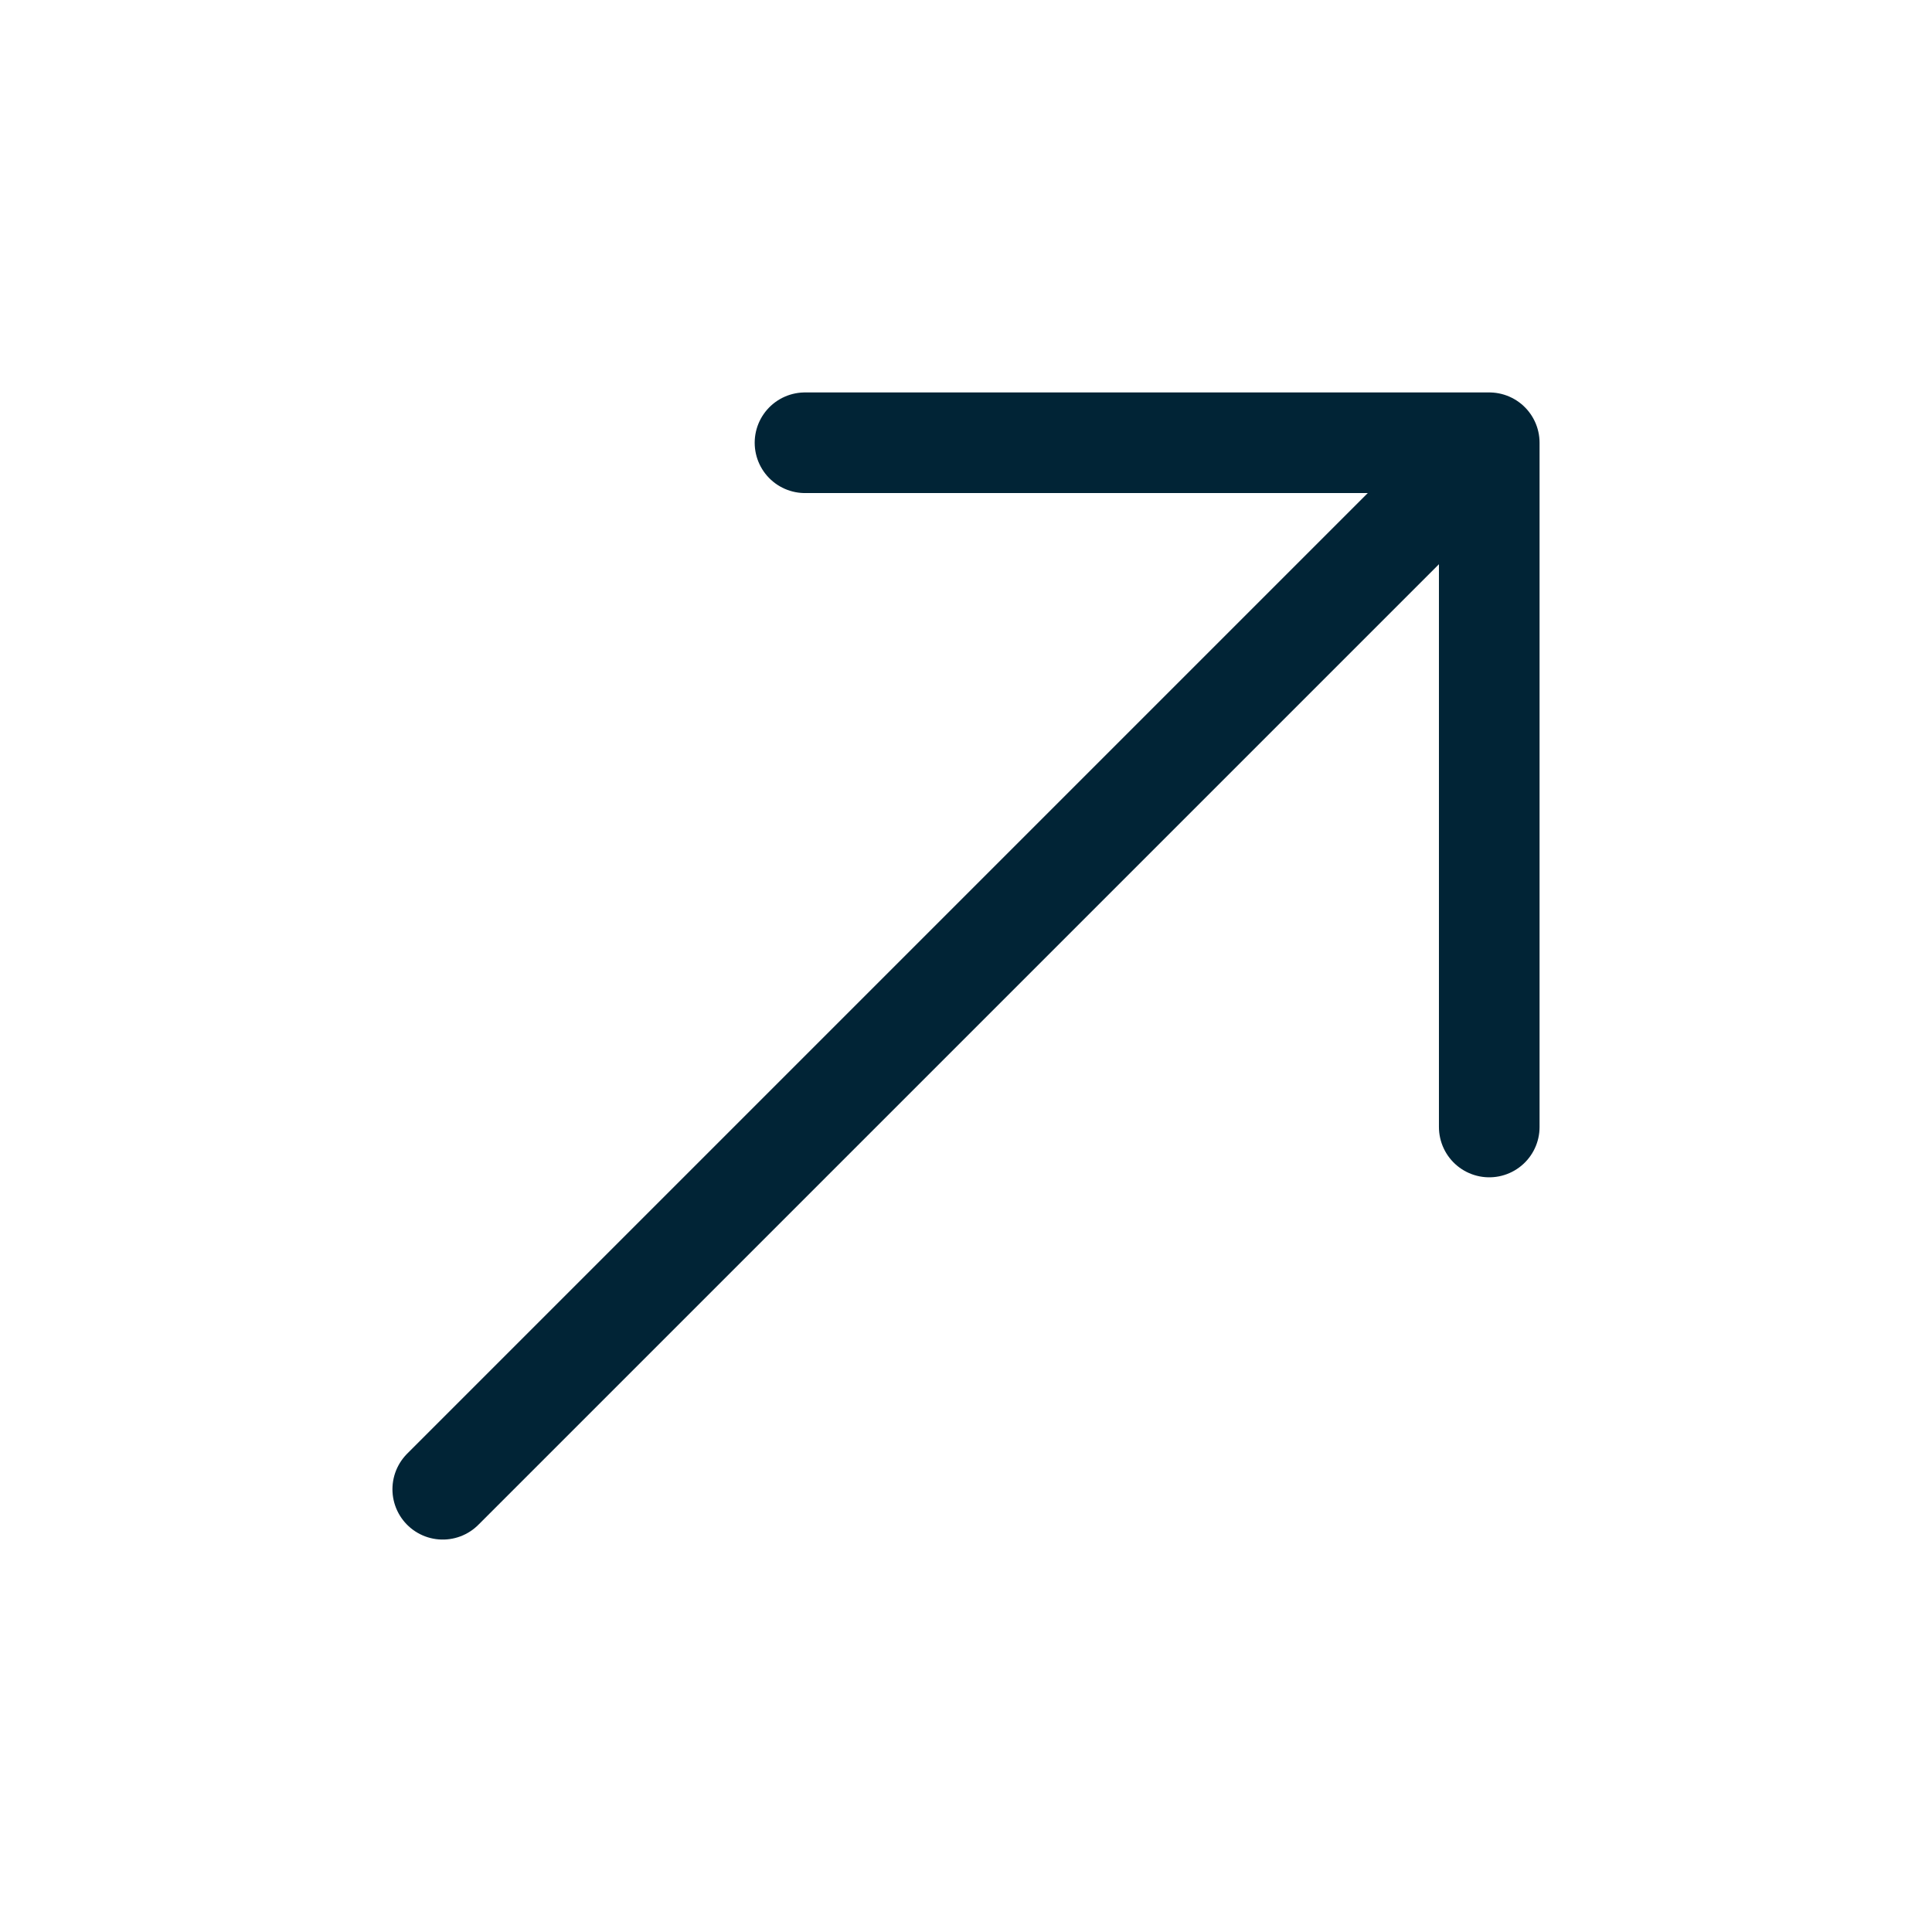
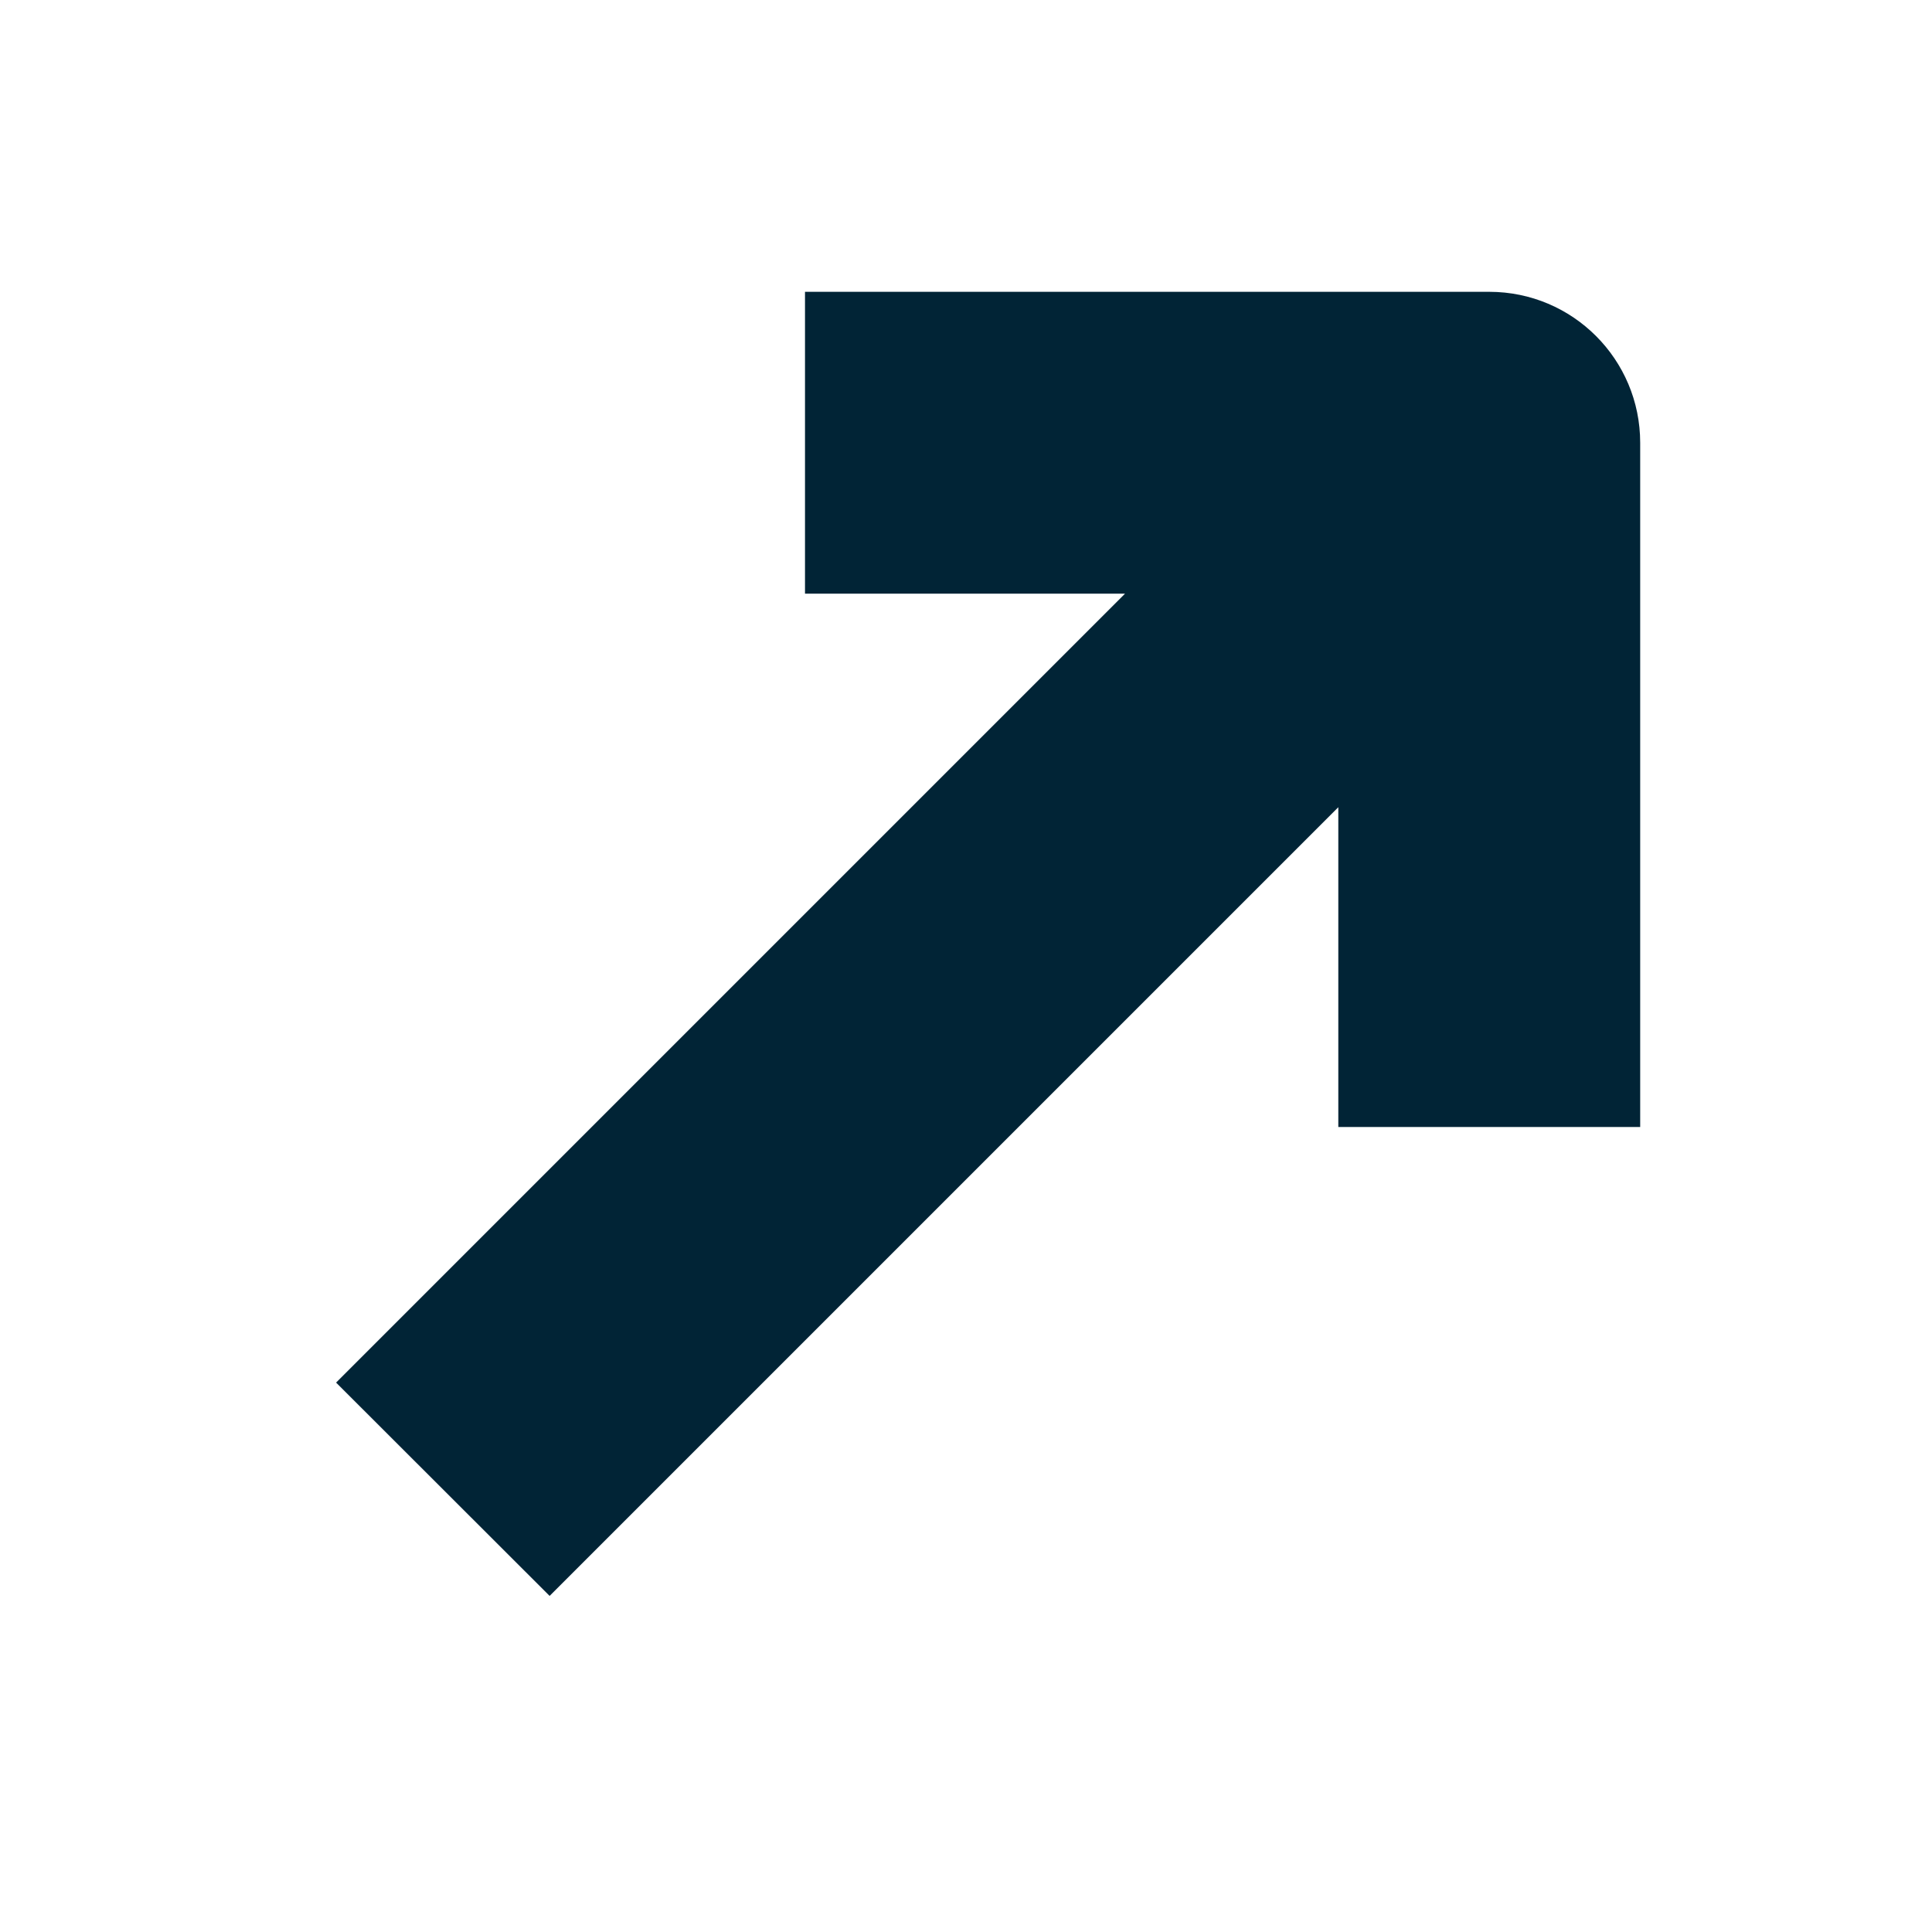
- <svg xmlns="http://www.w3.org/2000/svg" viewBox="0 0 48 48" width="48" height="48" fill="none" stroke="#012436" stroke-width="2.5" stroke-linecap="round" stroke-linejoin="round">
-   <path d="M11 37L37 11M20 11h17v17" />
+ <svg xmlns="http://www.w3.org/2000/svg" viewBox="0 0 96 96" width="96" height="96">
+   <path transform="translate(16.70 14.50)" fill="#012436" d="M 64.8 41.5 L 49.8 41.5 L 49.8 25.61 L 10.61 64.8 L 0 54.2 L 39.2 15 L 23.3 15 L 23.3 0 L 57.3 0 C 61.45 0 64.8 3.36 64.8 7.5 L 64.8 41.5 Z" />
</svg>
